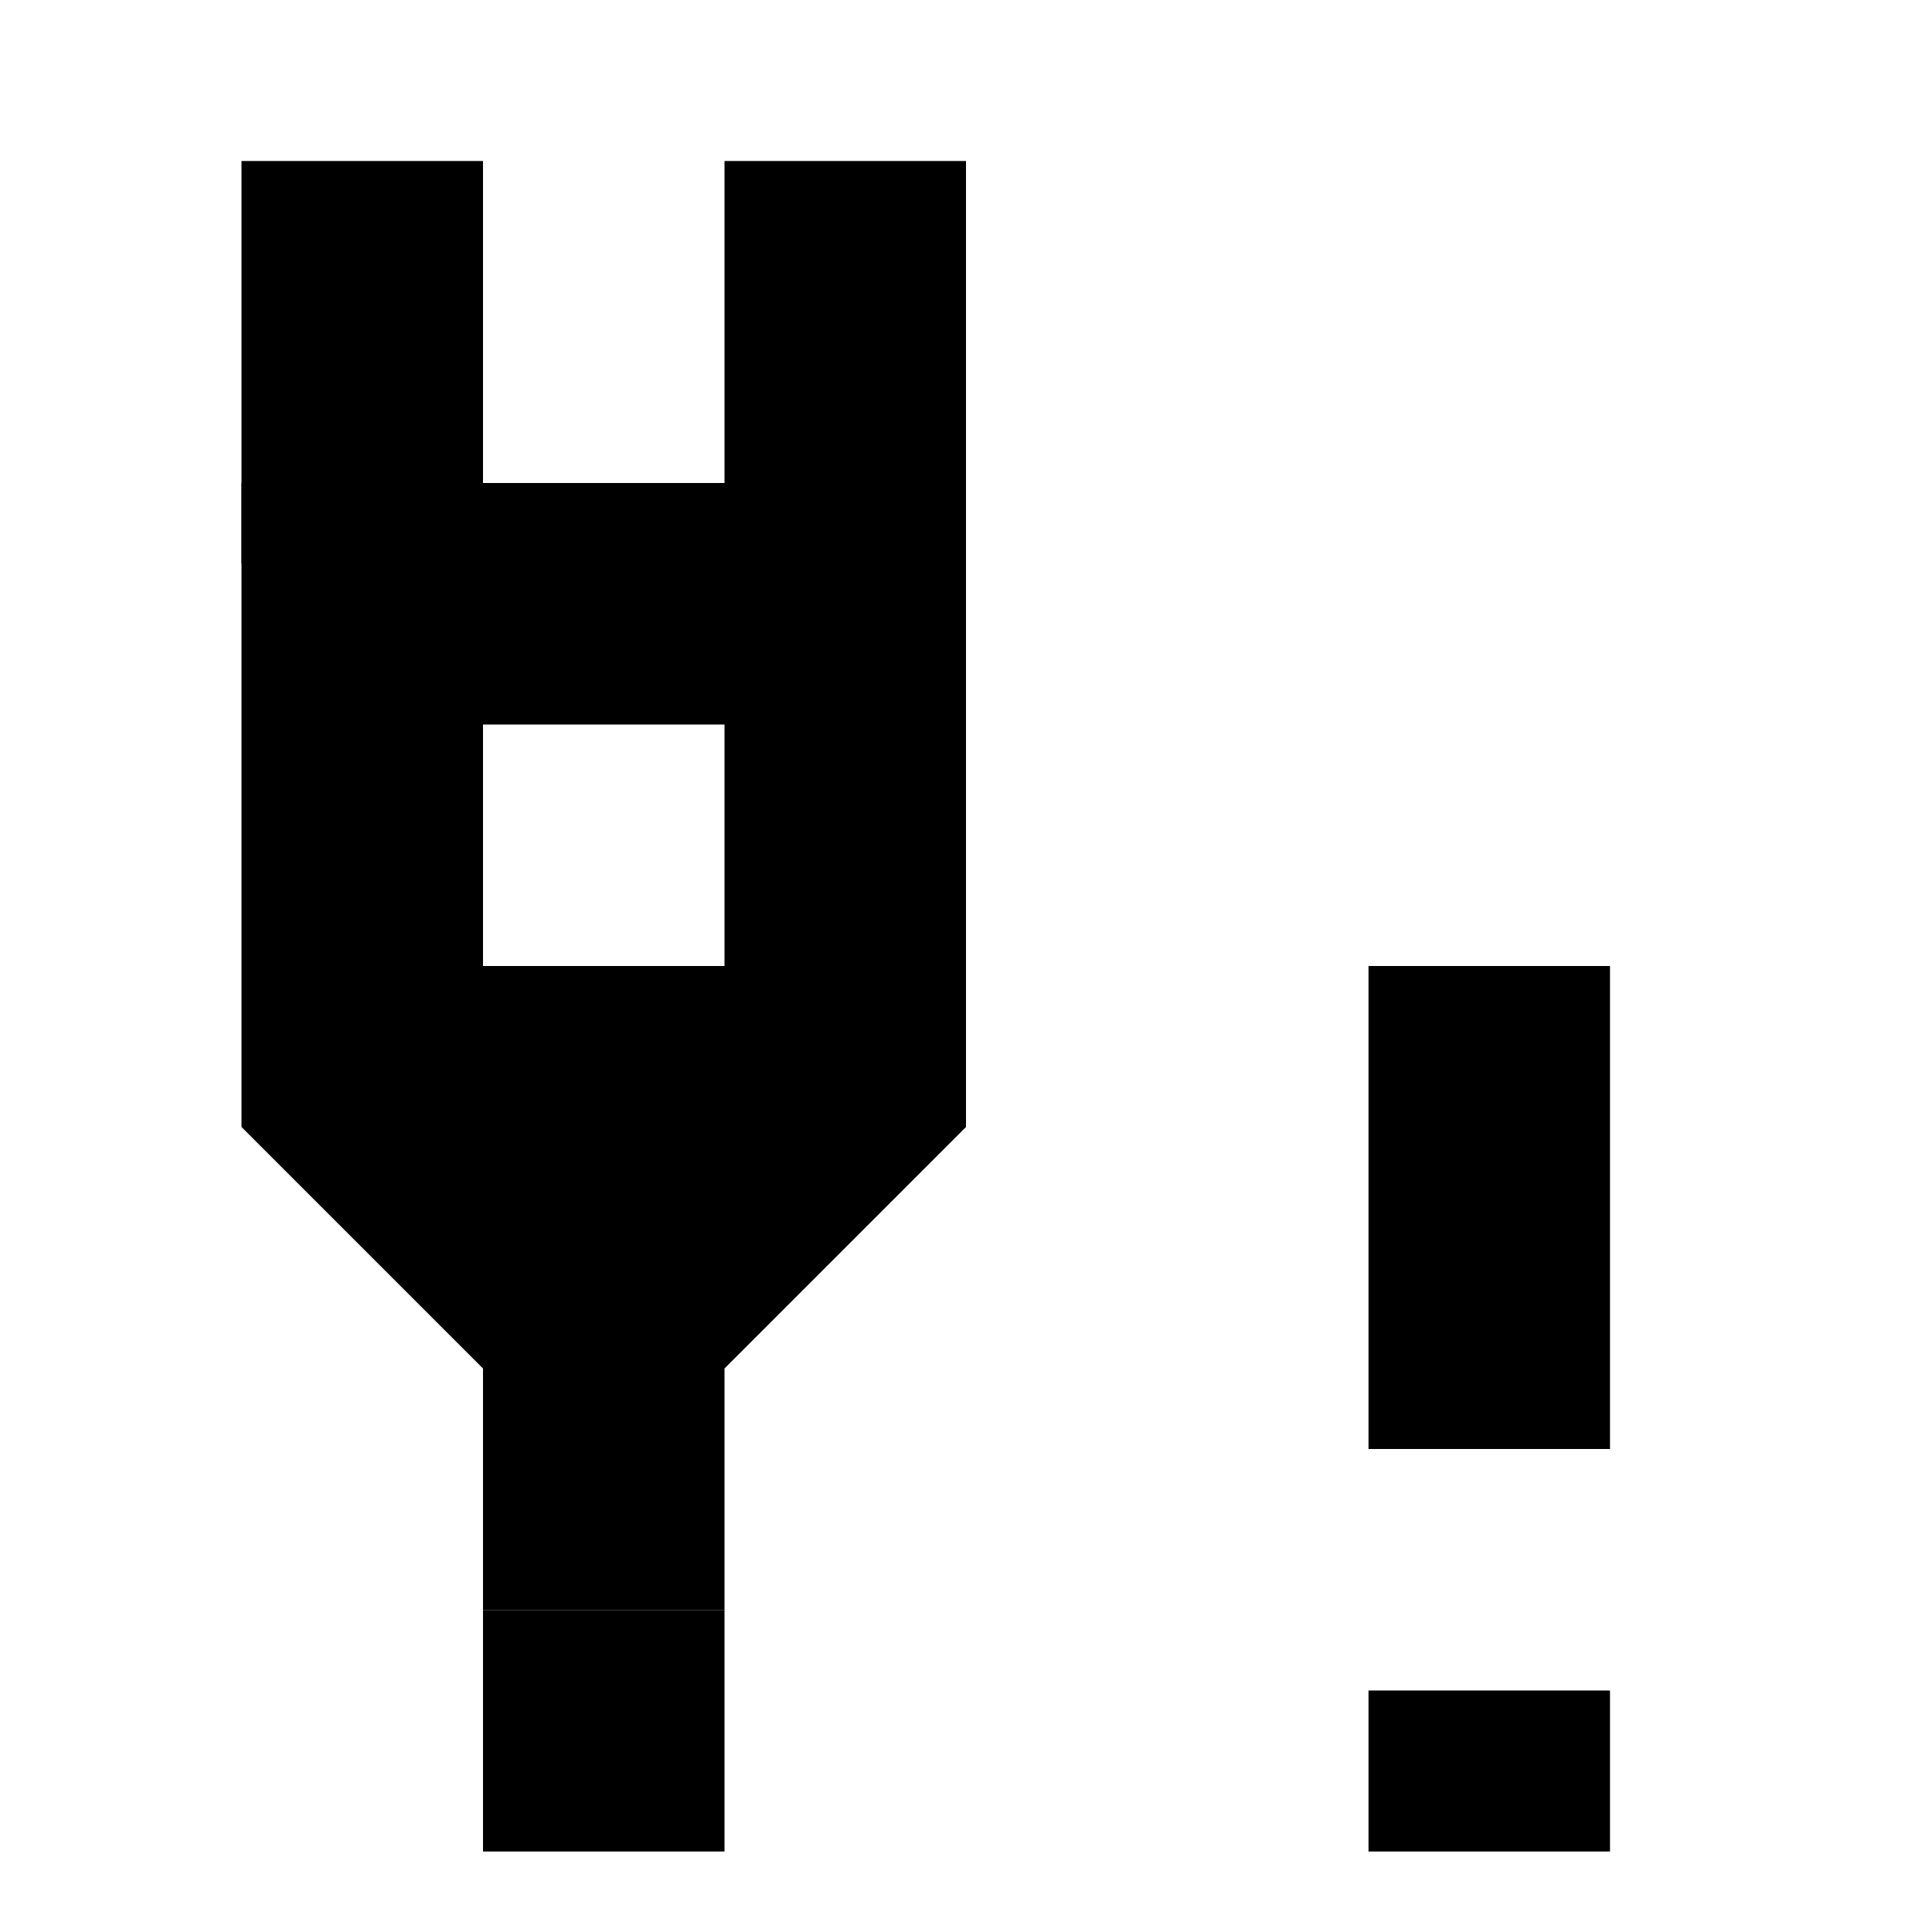
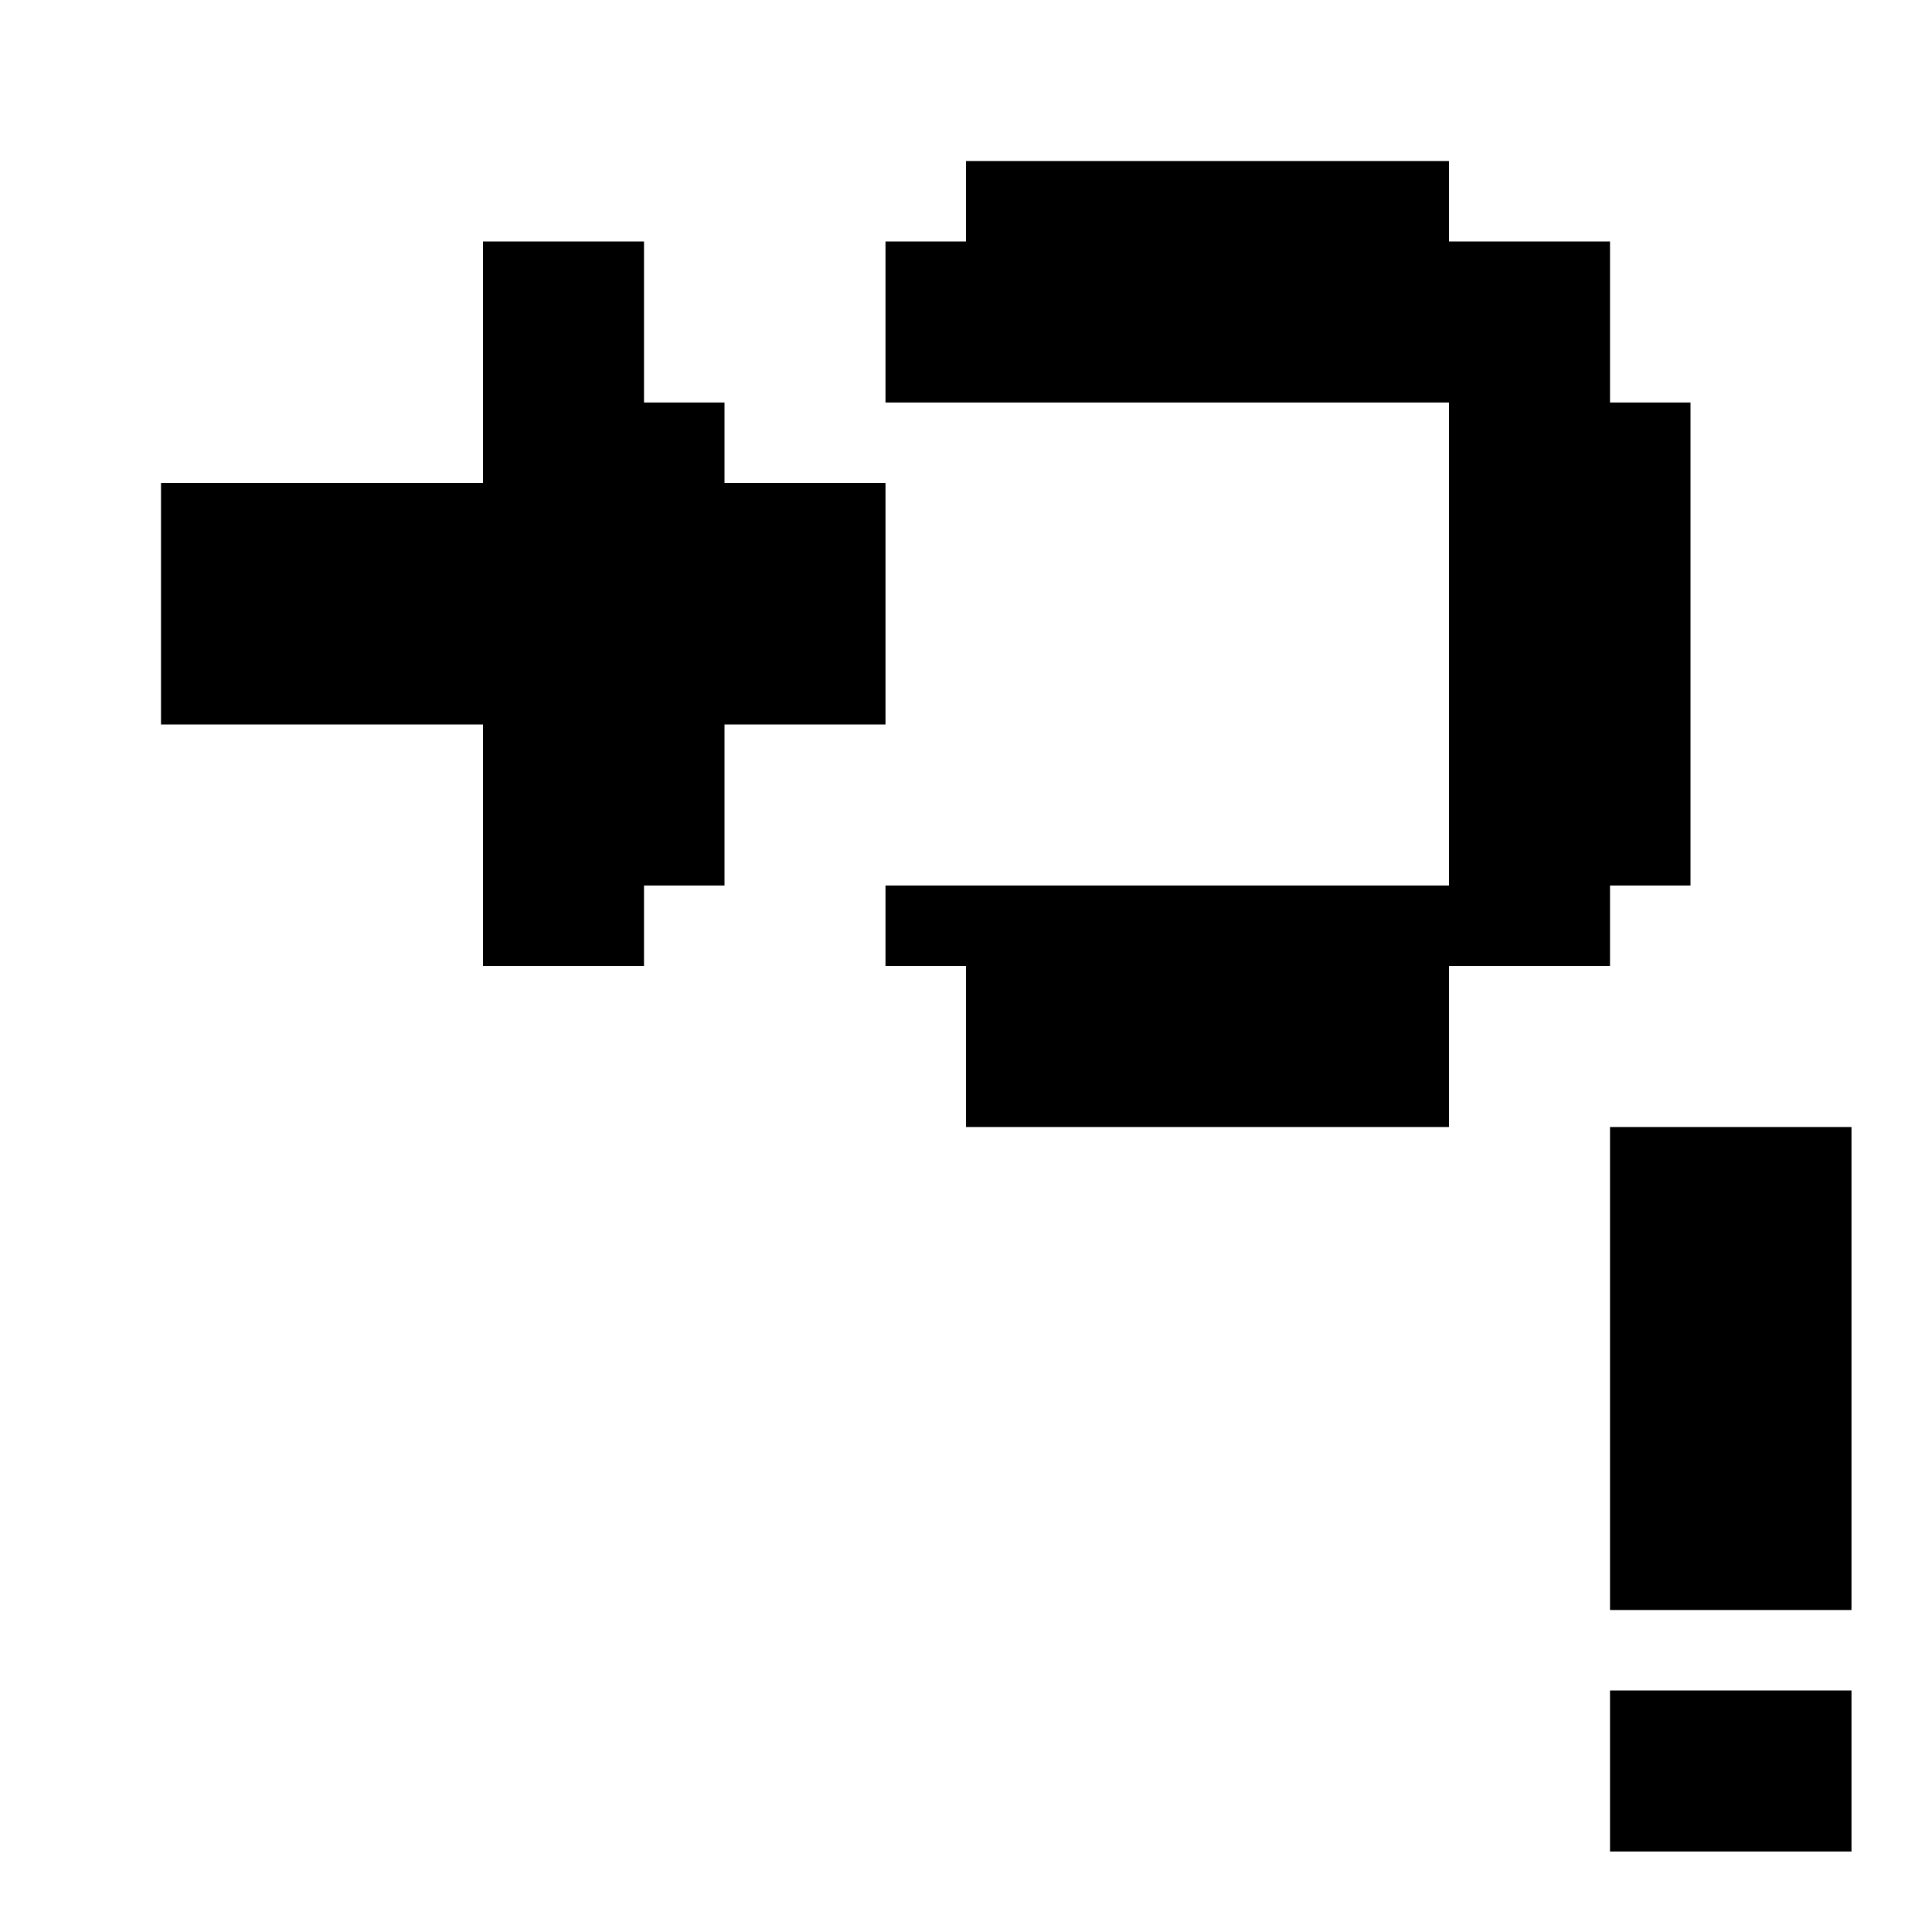
<svg xmlns="http://www.w3.org/2000/svg" width="24" height="24" viewBox="0 0 24 24" role="img" aria-label="No incoming connection seen">
  <g color="#000">
-     <path d="M3 6 H12 V14 L9 17 V20 H6 V17 L3 14 Z M6 9 V12 H9 V9 Z" fill="currentColor" fill-rule="evenodd" />
-     <rect x="3" y="2" width="3" height="5" rx="0" fill="currentColor" />
-     <rect x="9" y="2" width="3" height="5" rx="0" fill="currentColor" />
-     <rect x="6" y="20" width="3" height="3" rx="0" fill="currentColor" />
-     <rect x="17" y="12" width="3" height="6" rx="0" fill="currentColor" />
-     <rect x="17" y="21" width="3" height="2" rx="0" fill="currentColor" />
+     <path d="M12 2 H18 V3 H12 Z M6 3 H8 V5 H6 Z M11 3 H20 V5 H11 Z M6 5 H9 V6 H6 Z M18 5 H21 V6 H18 Z M2 6 H11 V8 H2 Z M18 6 H21 V8 H18 Z M2 8 H11 V9 H2 Z M18 8 H21 V9 H18 Z M6 9 H9 V11 H6 Z M18 9 H21 V11 H18 Z M6 11 H8 V12 H6 Z M11 11 H20 V12 H11 Z M12 12 H18 V14 H12 Z" fill="currentColor" />
+     <path d="M20 14 H23 V15 H20 Z M20 15 H23 V17 H20 Z M20 17 H23 V18 H20 Z M20 18 H23 V20 H20 Z M20 21 H23 V23 H20 Z" fill="currentColor" />
  </g>
</svg>
